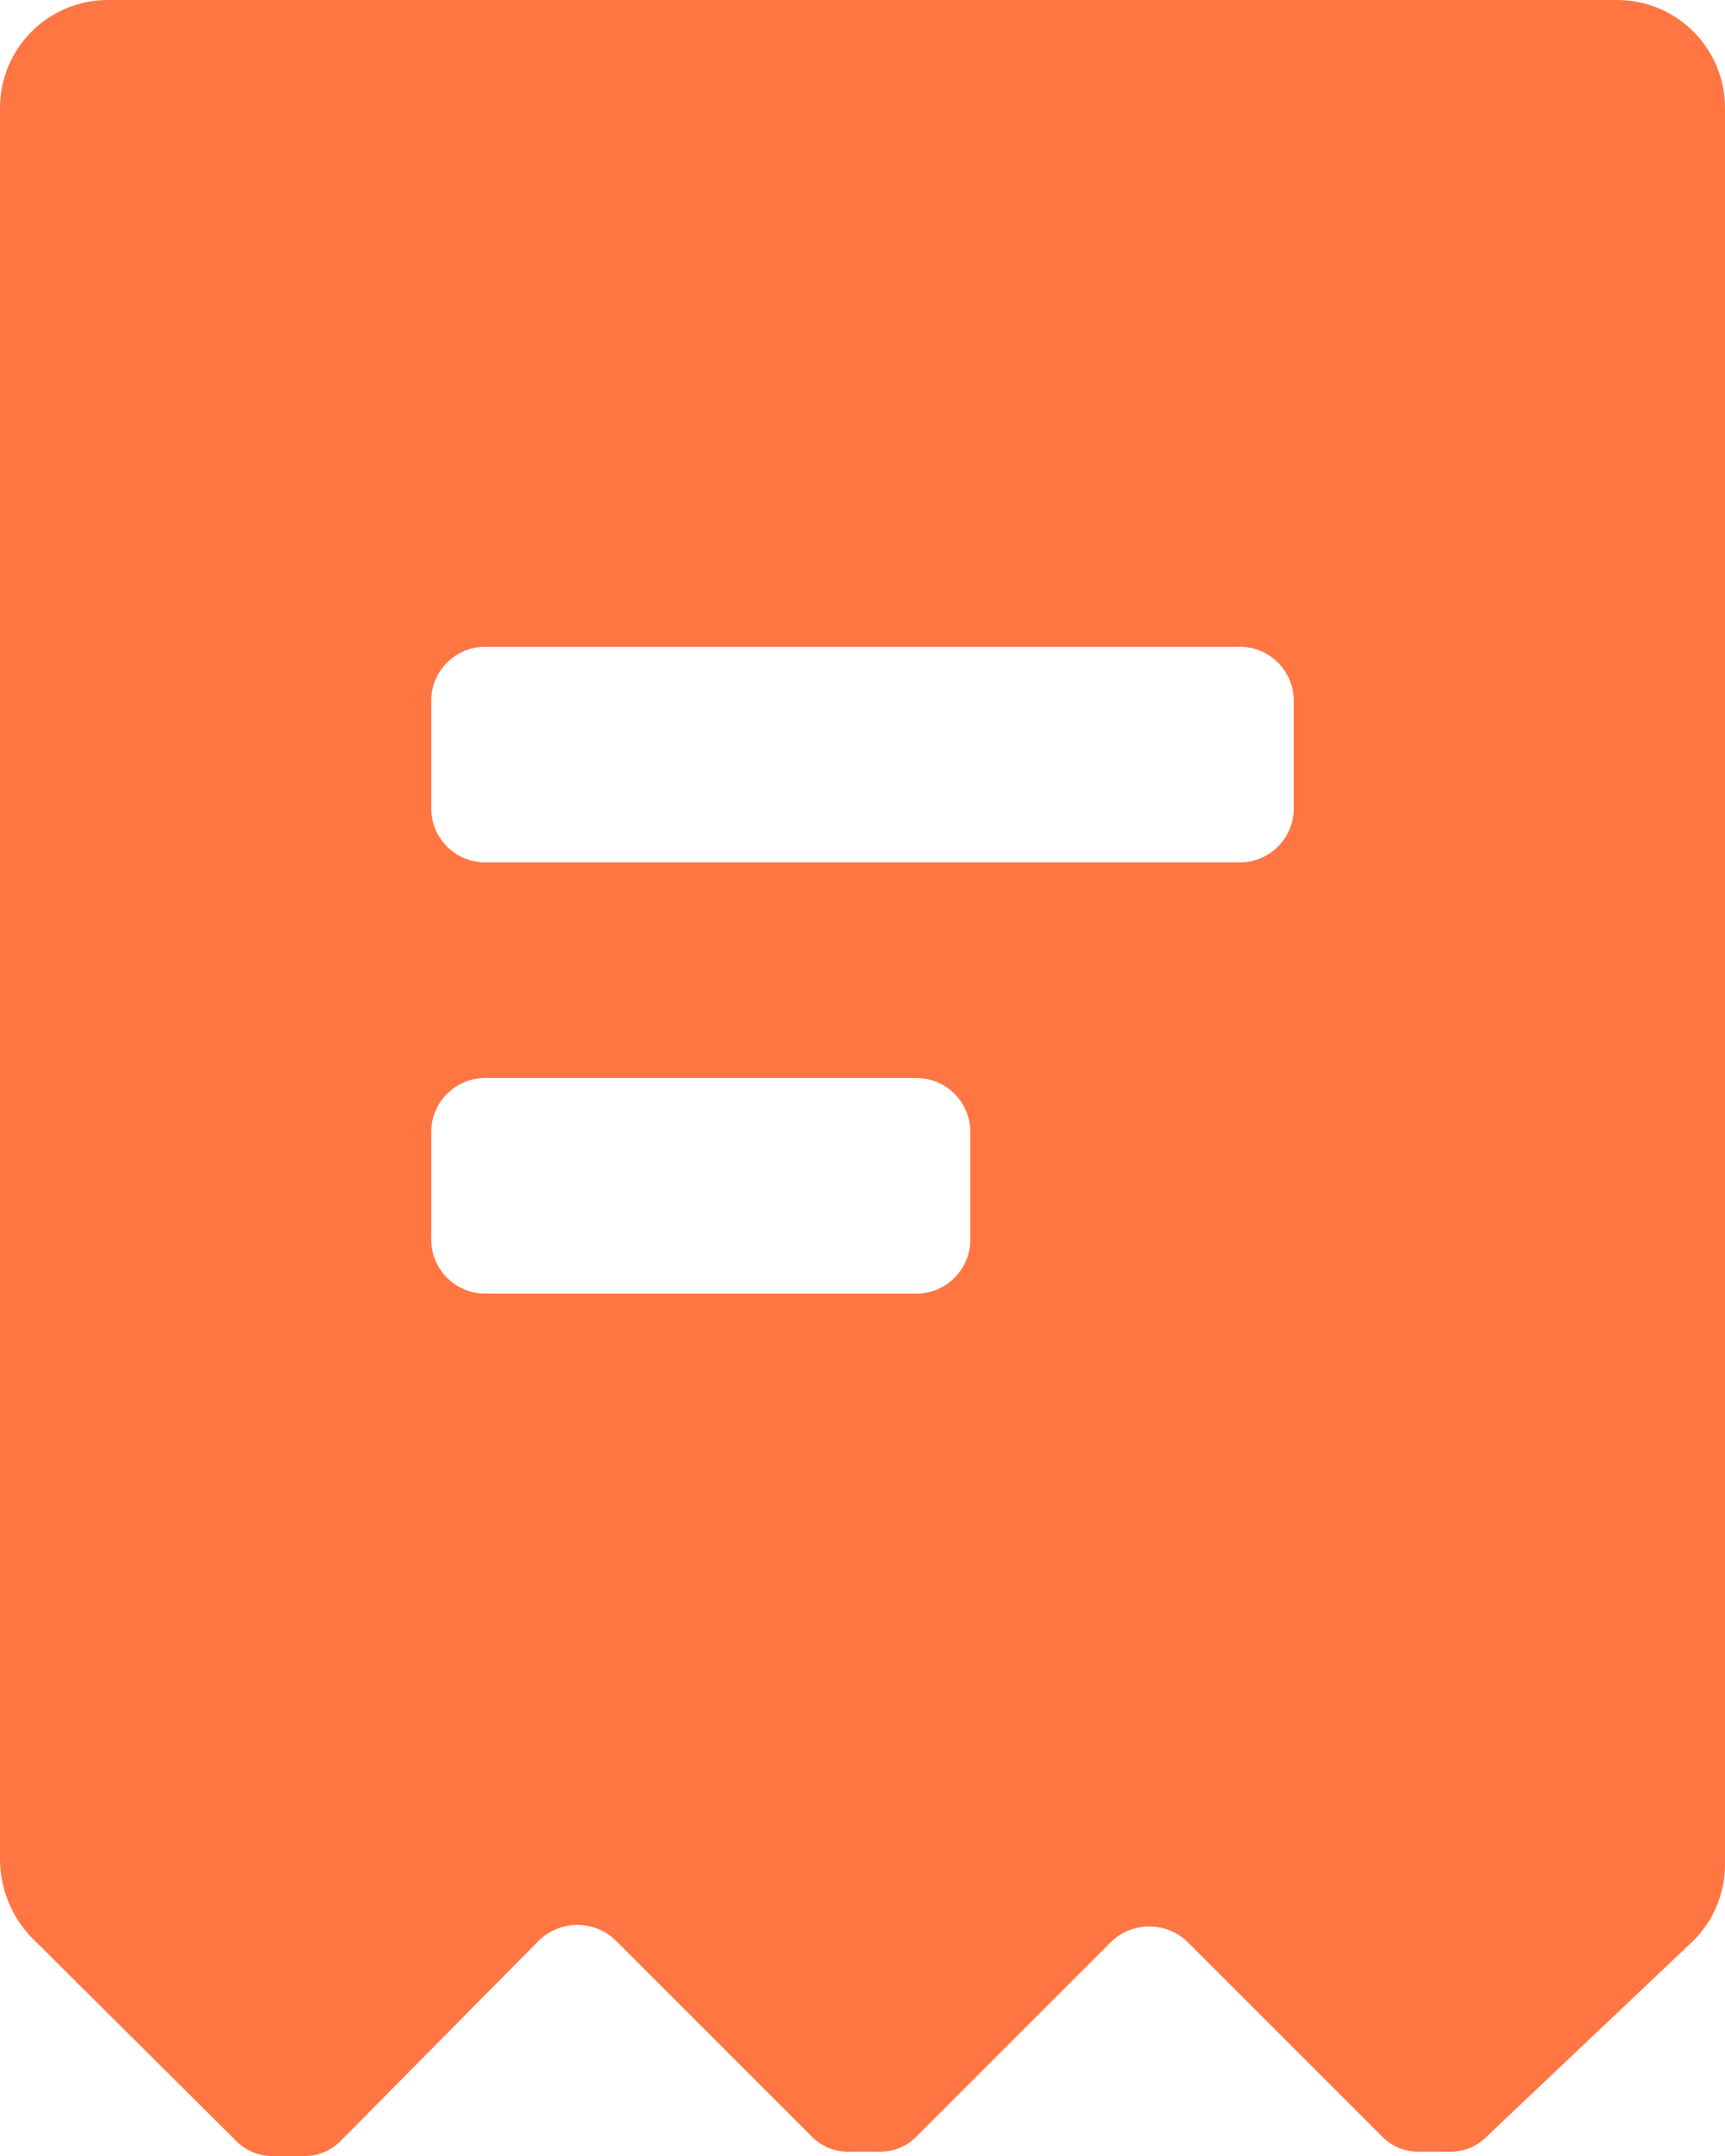
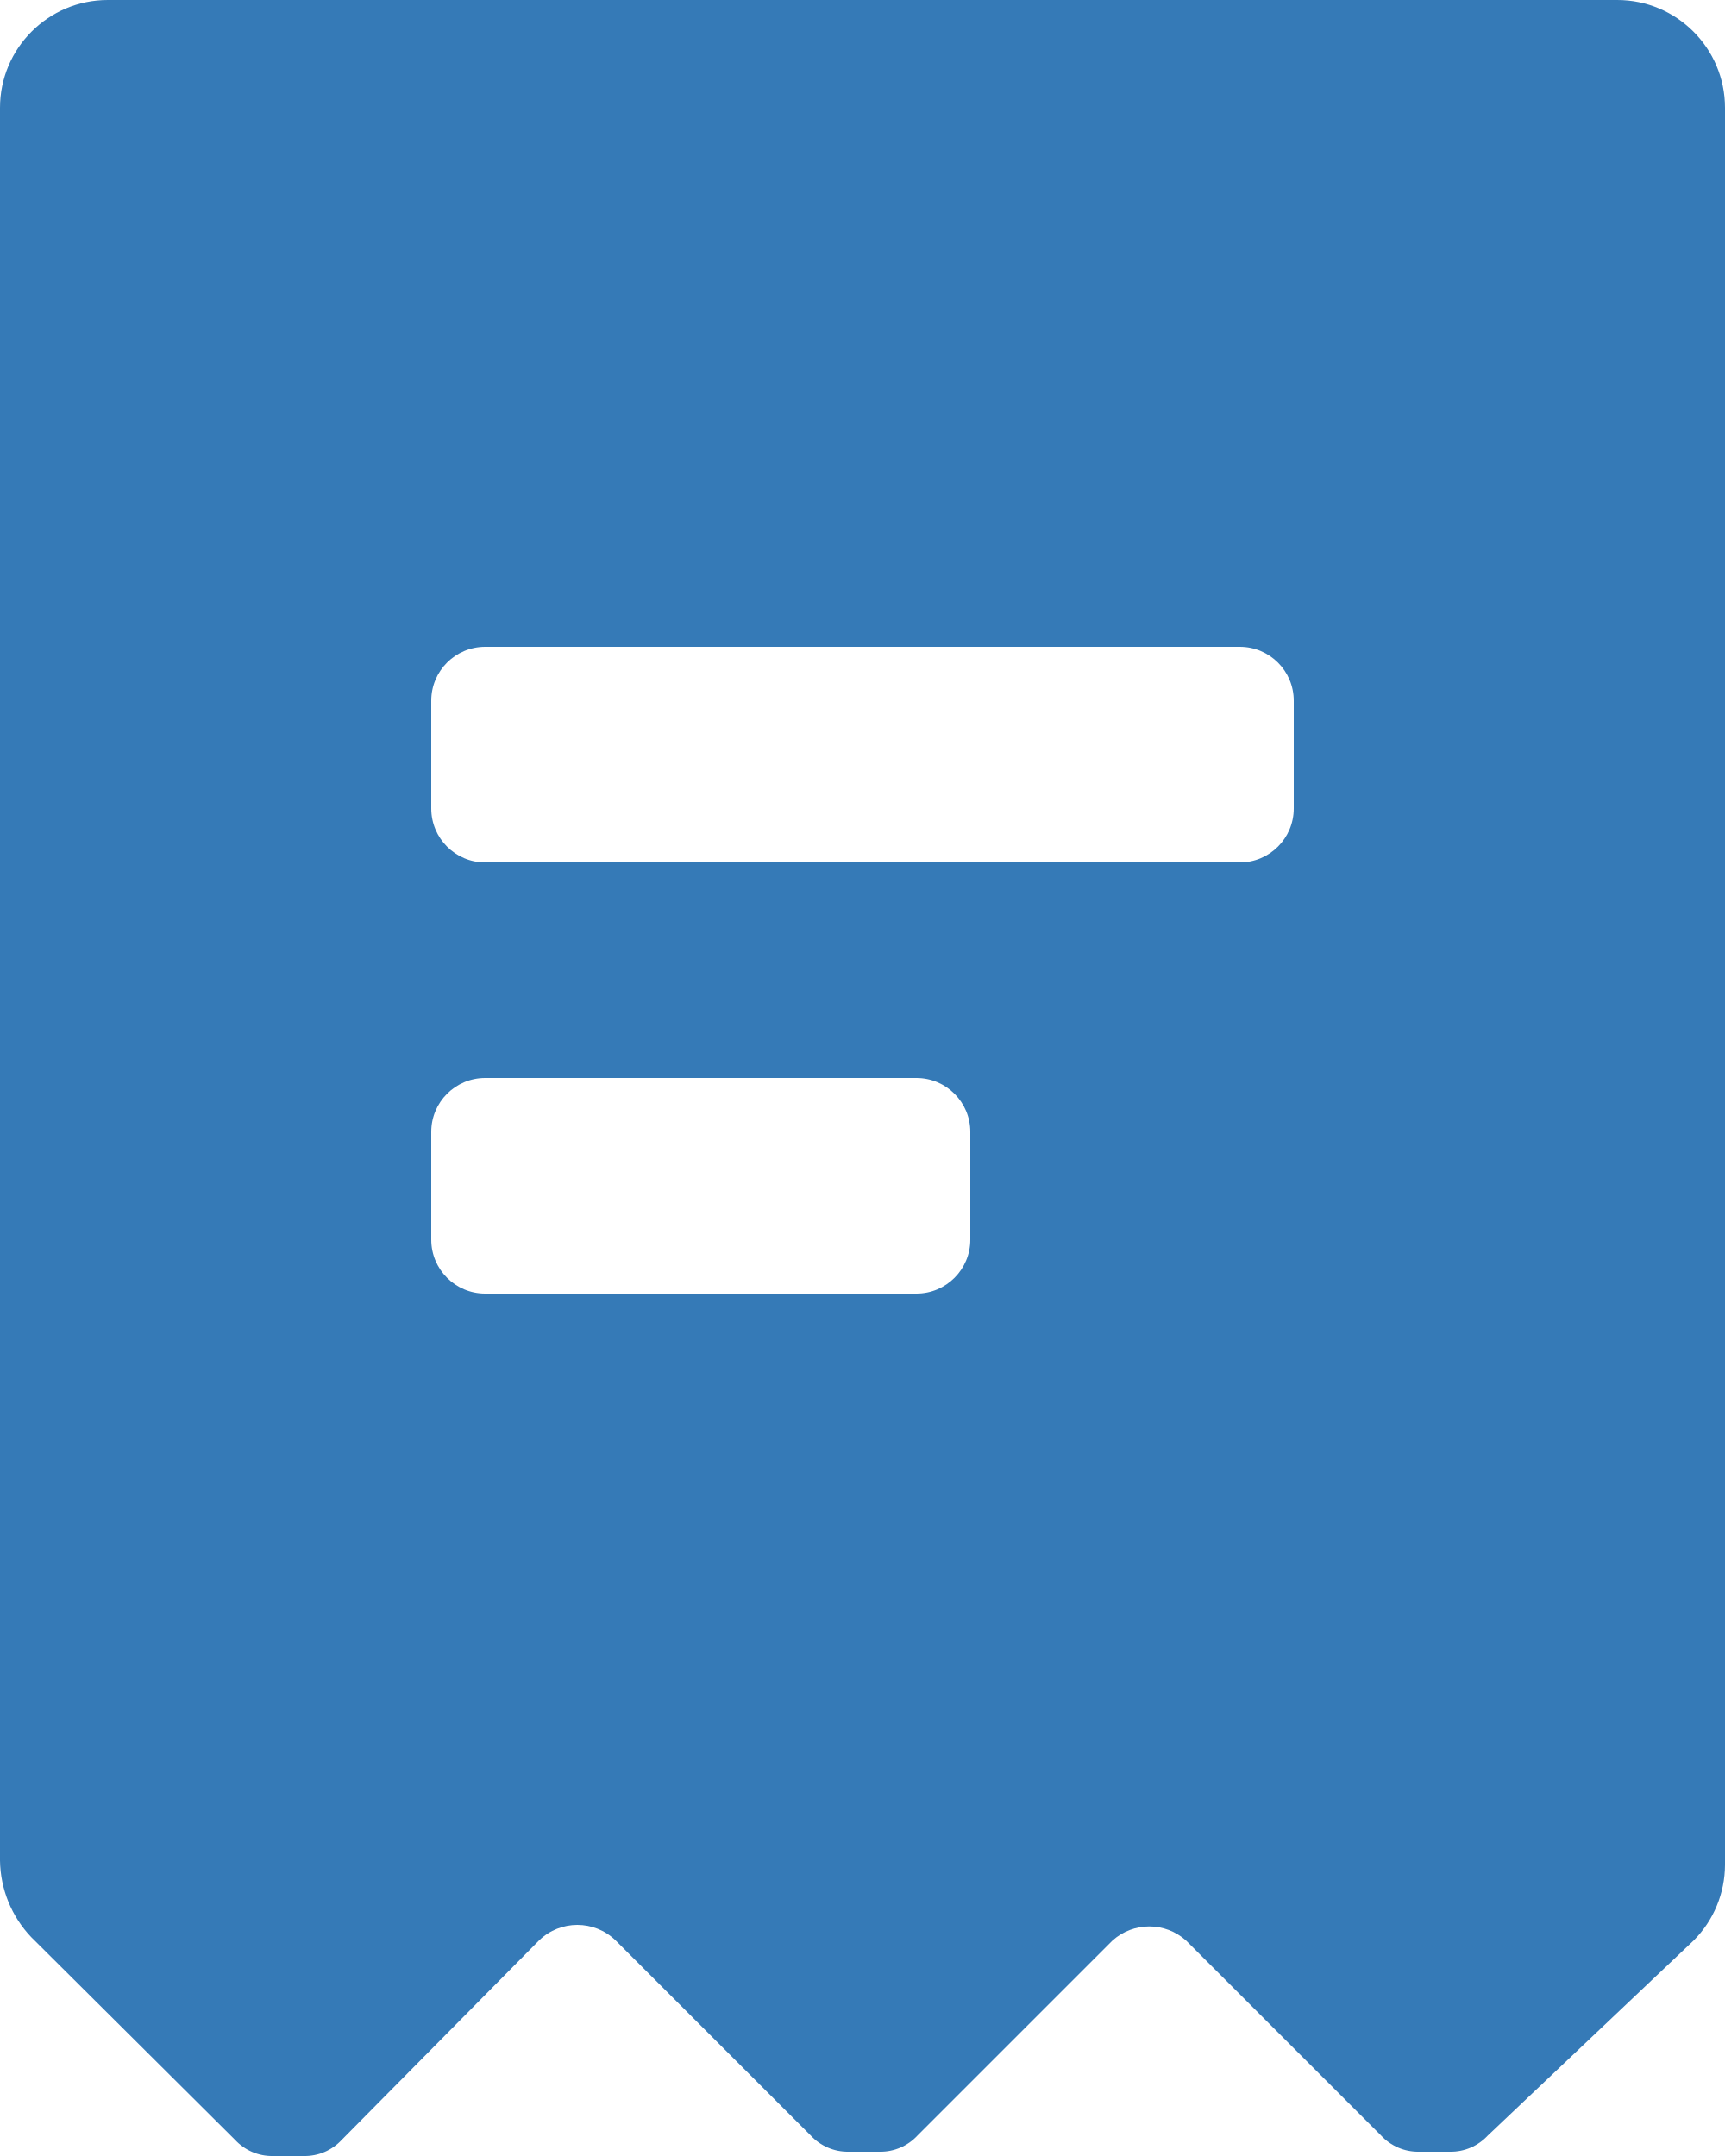
<svg xmlns="http://www.w3.org/2000/svg" width="16" height="20" viewBox="0 0 16 20" fill="none">
-   <path fill-rule="evenodd" clip-rule="evenodd" d="M2.18 19.85C2.27 19.947 2.397 20.002 2.53 20H2.82C2.953 20.002 3.08 19.947 3.17 19.85L5 18C5.198 17.808 5.512 17.808 5.71 18L7.52 19.81C7.61 19.907 7.737 19.962 7.87 19.96H8.16C8.293 19.962 8.42 19.907 8.51 19.81L10.32 18C10.514 17.827 10.806 17.827 11 18L12.81 19.81C12.9 19.907 13.027 19.962 13.16 19.96H13.45C13.583 19.962 13.71 19.907 13.8 19.81L15.71 18C15.895 17.814 15.999 17.562 16 17.3V1C16 0.448 15.552 0 15 0H1C0.448 0 0 0.448 0 1V17.26C0.004 17.525 0.107 17.778 0.29 17.97L2.18 19.85ZM9 11.5C9 11.776 8.776 12 8.5 12H4.5C4.224 12 4 11.776 4 11.5V10.5C4 10.224 4.224 10 4.5 10H8.5C8.776 10 9 10.224 9 10.5V11.5ZM11.5 8C11.776 8 12 7.776 12 7.5V6.5C12 6.224 11.776 6 11.5 6H4.5C4.224 6 4 6.224 4 6.5V7.5C4 7.776 4.224 8 4.5 8H11.5Z" fill="#FF7643" />
+   <path fill-rule="evenodd" clip-rule="evenodd" d="M2.18 19.85C2.27 19.947 2.397 20.002 2.53 20H2.82C2.953 20.002 3.08 19.947 3.17 19.85L5 18C5.198 17.808 5.512 17.808 5.71 18L7.52 19.81C7.61 19.907 7.737 19.962 7.87 19.96H8.16C8.293 19.962 8.42 19.907 8.51 19.81L10.32 18C10.514 17.827 10.806 17.827 11 18L12.81 19.81C12.9 19.907 13.027 19.962 13.16 19.96H13.45C13.583 19.962 13.71 19.907 13.8 19.81L15.71 18C15.895 17.814 15.999 17.562 16 17.3V1C16 0.448 15.552 0 15 0H1C0.448 0 0 0.448 0 1V17.26C0.004 17.525 0.107 17.778 0.29 17.97L2.18 19.85ZM9 11.5C9 11.776 8.776 12 8.5 12H4.5C4.224 12 4 11.776 4 11.5V10.5C4 10.224 4.224 10 4.5 10H8.5C8.776 10 9 10.224 9 10.5V11.5ZM11.5 8C11.776 8 12 7.776 12 7.5V6.5C12 6.224 11.776 6 11.5 6H4.5C4.224 6 4 6.224 4 6.5V7.5C4 7.776 4.224 8 4.5 8H11.5Z" fill="#357ab7" />
</svg>
